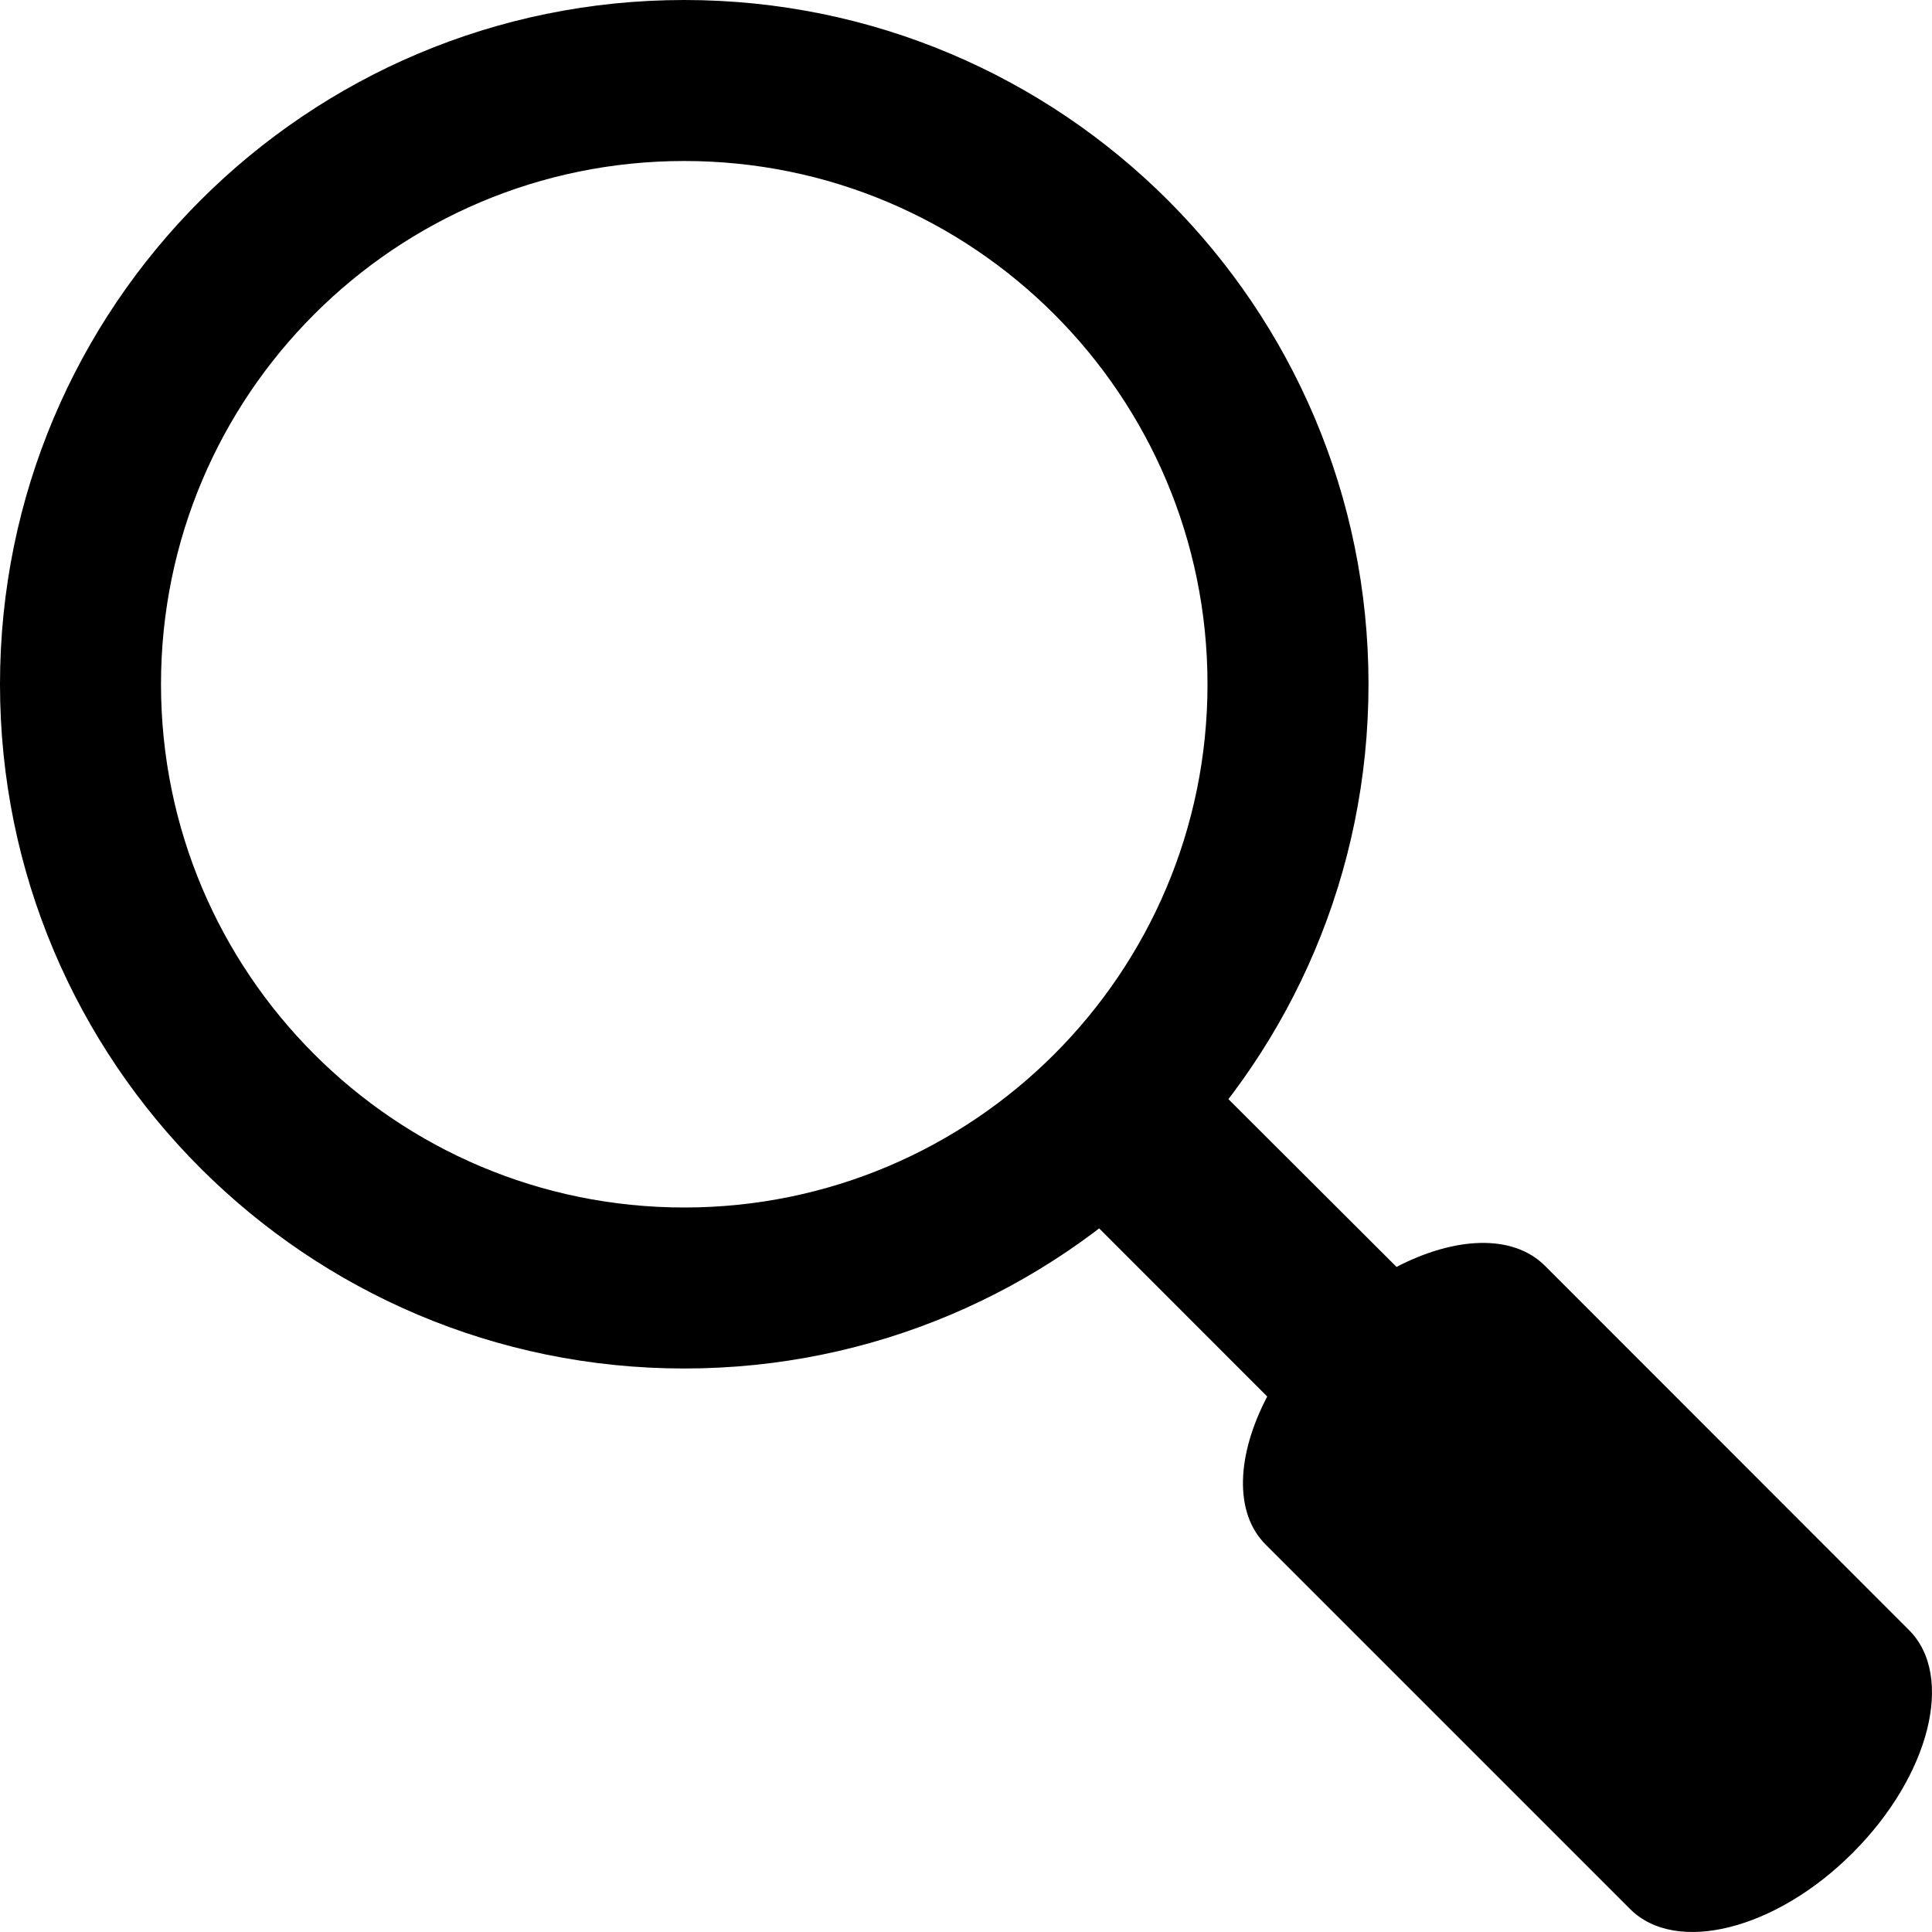
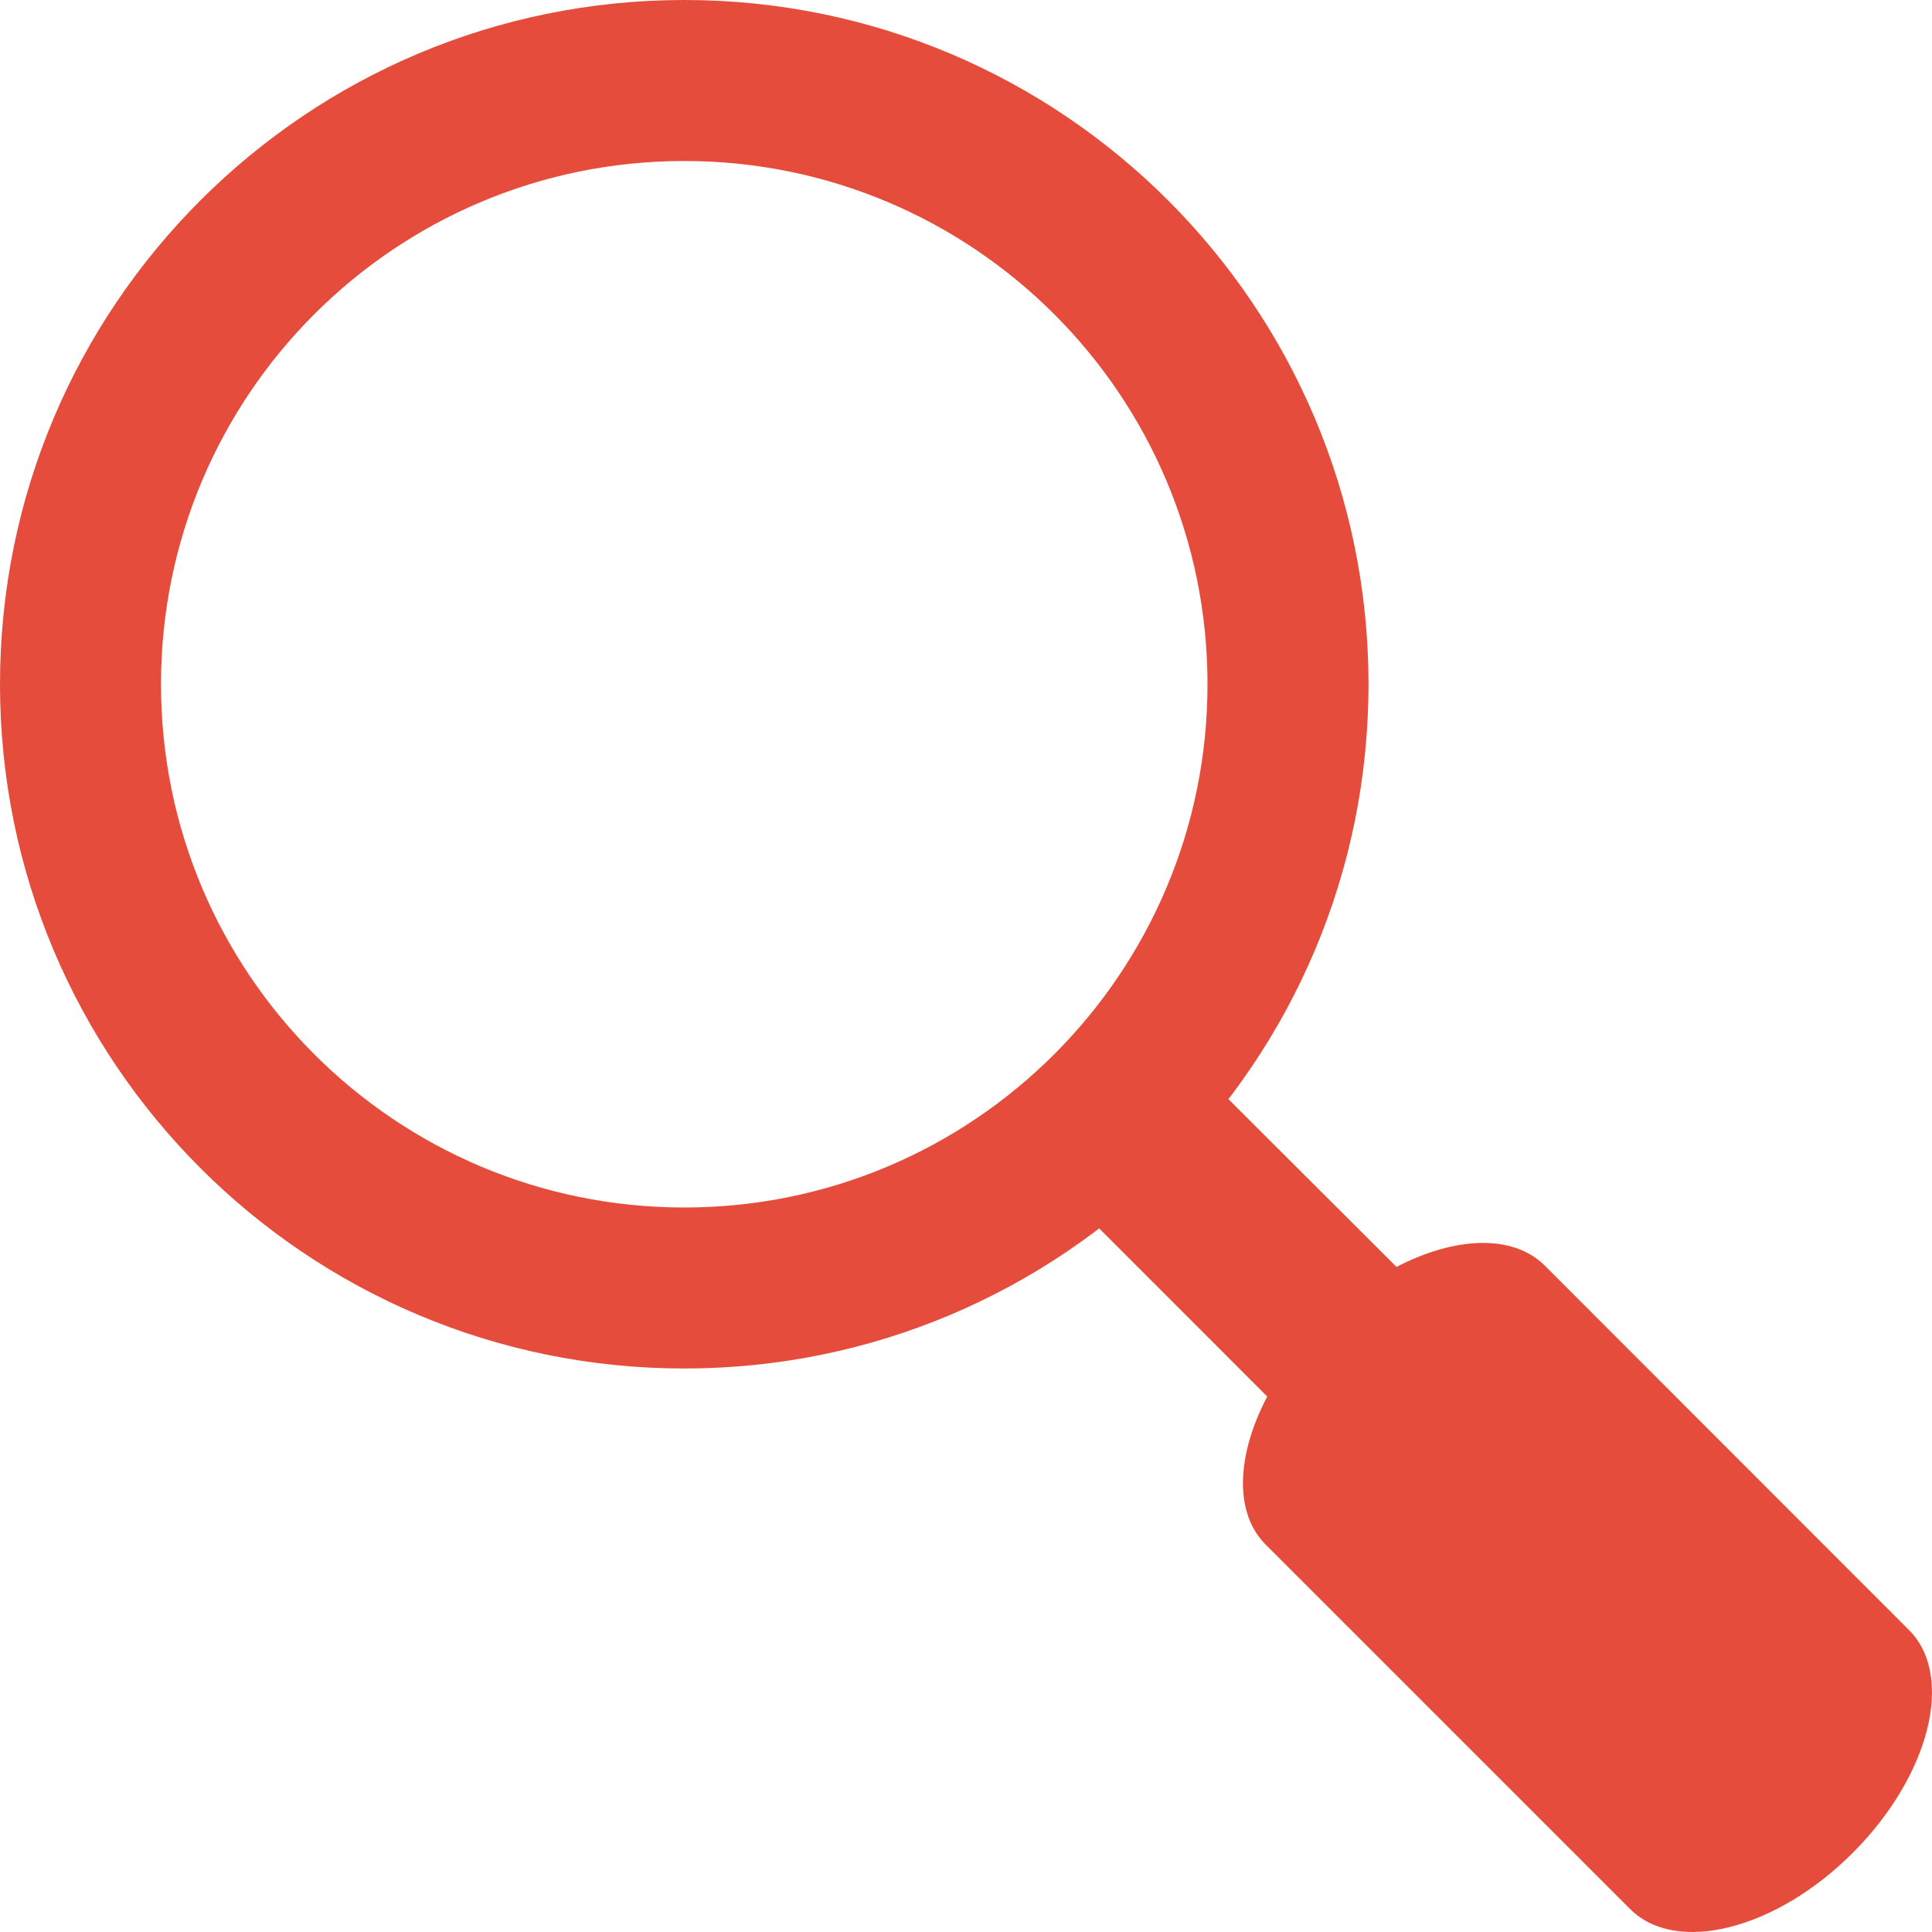
- <svg xmlns="http://www.w3.org/2000/svg" fill="#000000" viewBox="0 0 24 24" width="24px" height="24px">
+ <svg xmlns="http://www.w3.org/2000/svg" fill="#e64c3c" viewBox="0 0 24 24" width="24px" height="24px">
  <path d="M 13.262 14.867 L 15.742 17.348 C 15.363 18.07 15.324 18.789 15.723 19.188 L 20.25 23.715 C 20.82 24.285 22.062 23.973 23.016 23.016 C 23.973 22.059 24.285 20.82 23.715 20.25 L 19.191 15.723 C 18.789 15.324 18.07 15.363 17.348 15.738 L 14.867 13.262 Z M 8.5 0 C 3.805 0 0 3.805 0 8.5 C 0 13.195 3.805 17 8.5 17 C 13.195 17 17 13.195 17 8.5 C 17 3.805 13.195 0 8.5 0 Z M 8.5 15 C 4.91 15 2 12.09 2 8.5 C 2 4.91 4.91 2 8.5 2 C 12.09 2 15 4.91 15 8.5 C 15 12.09 12.09 15 8.5 15 Z" />
</svg>
